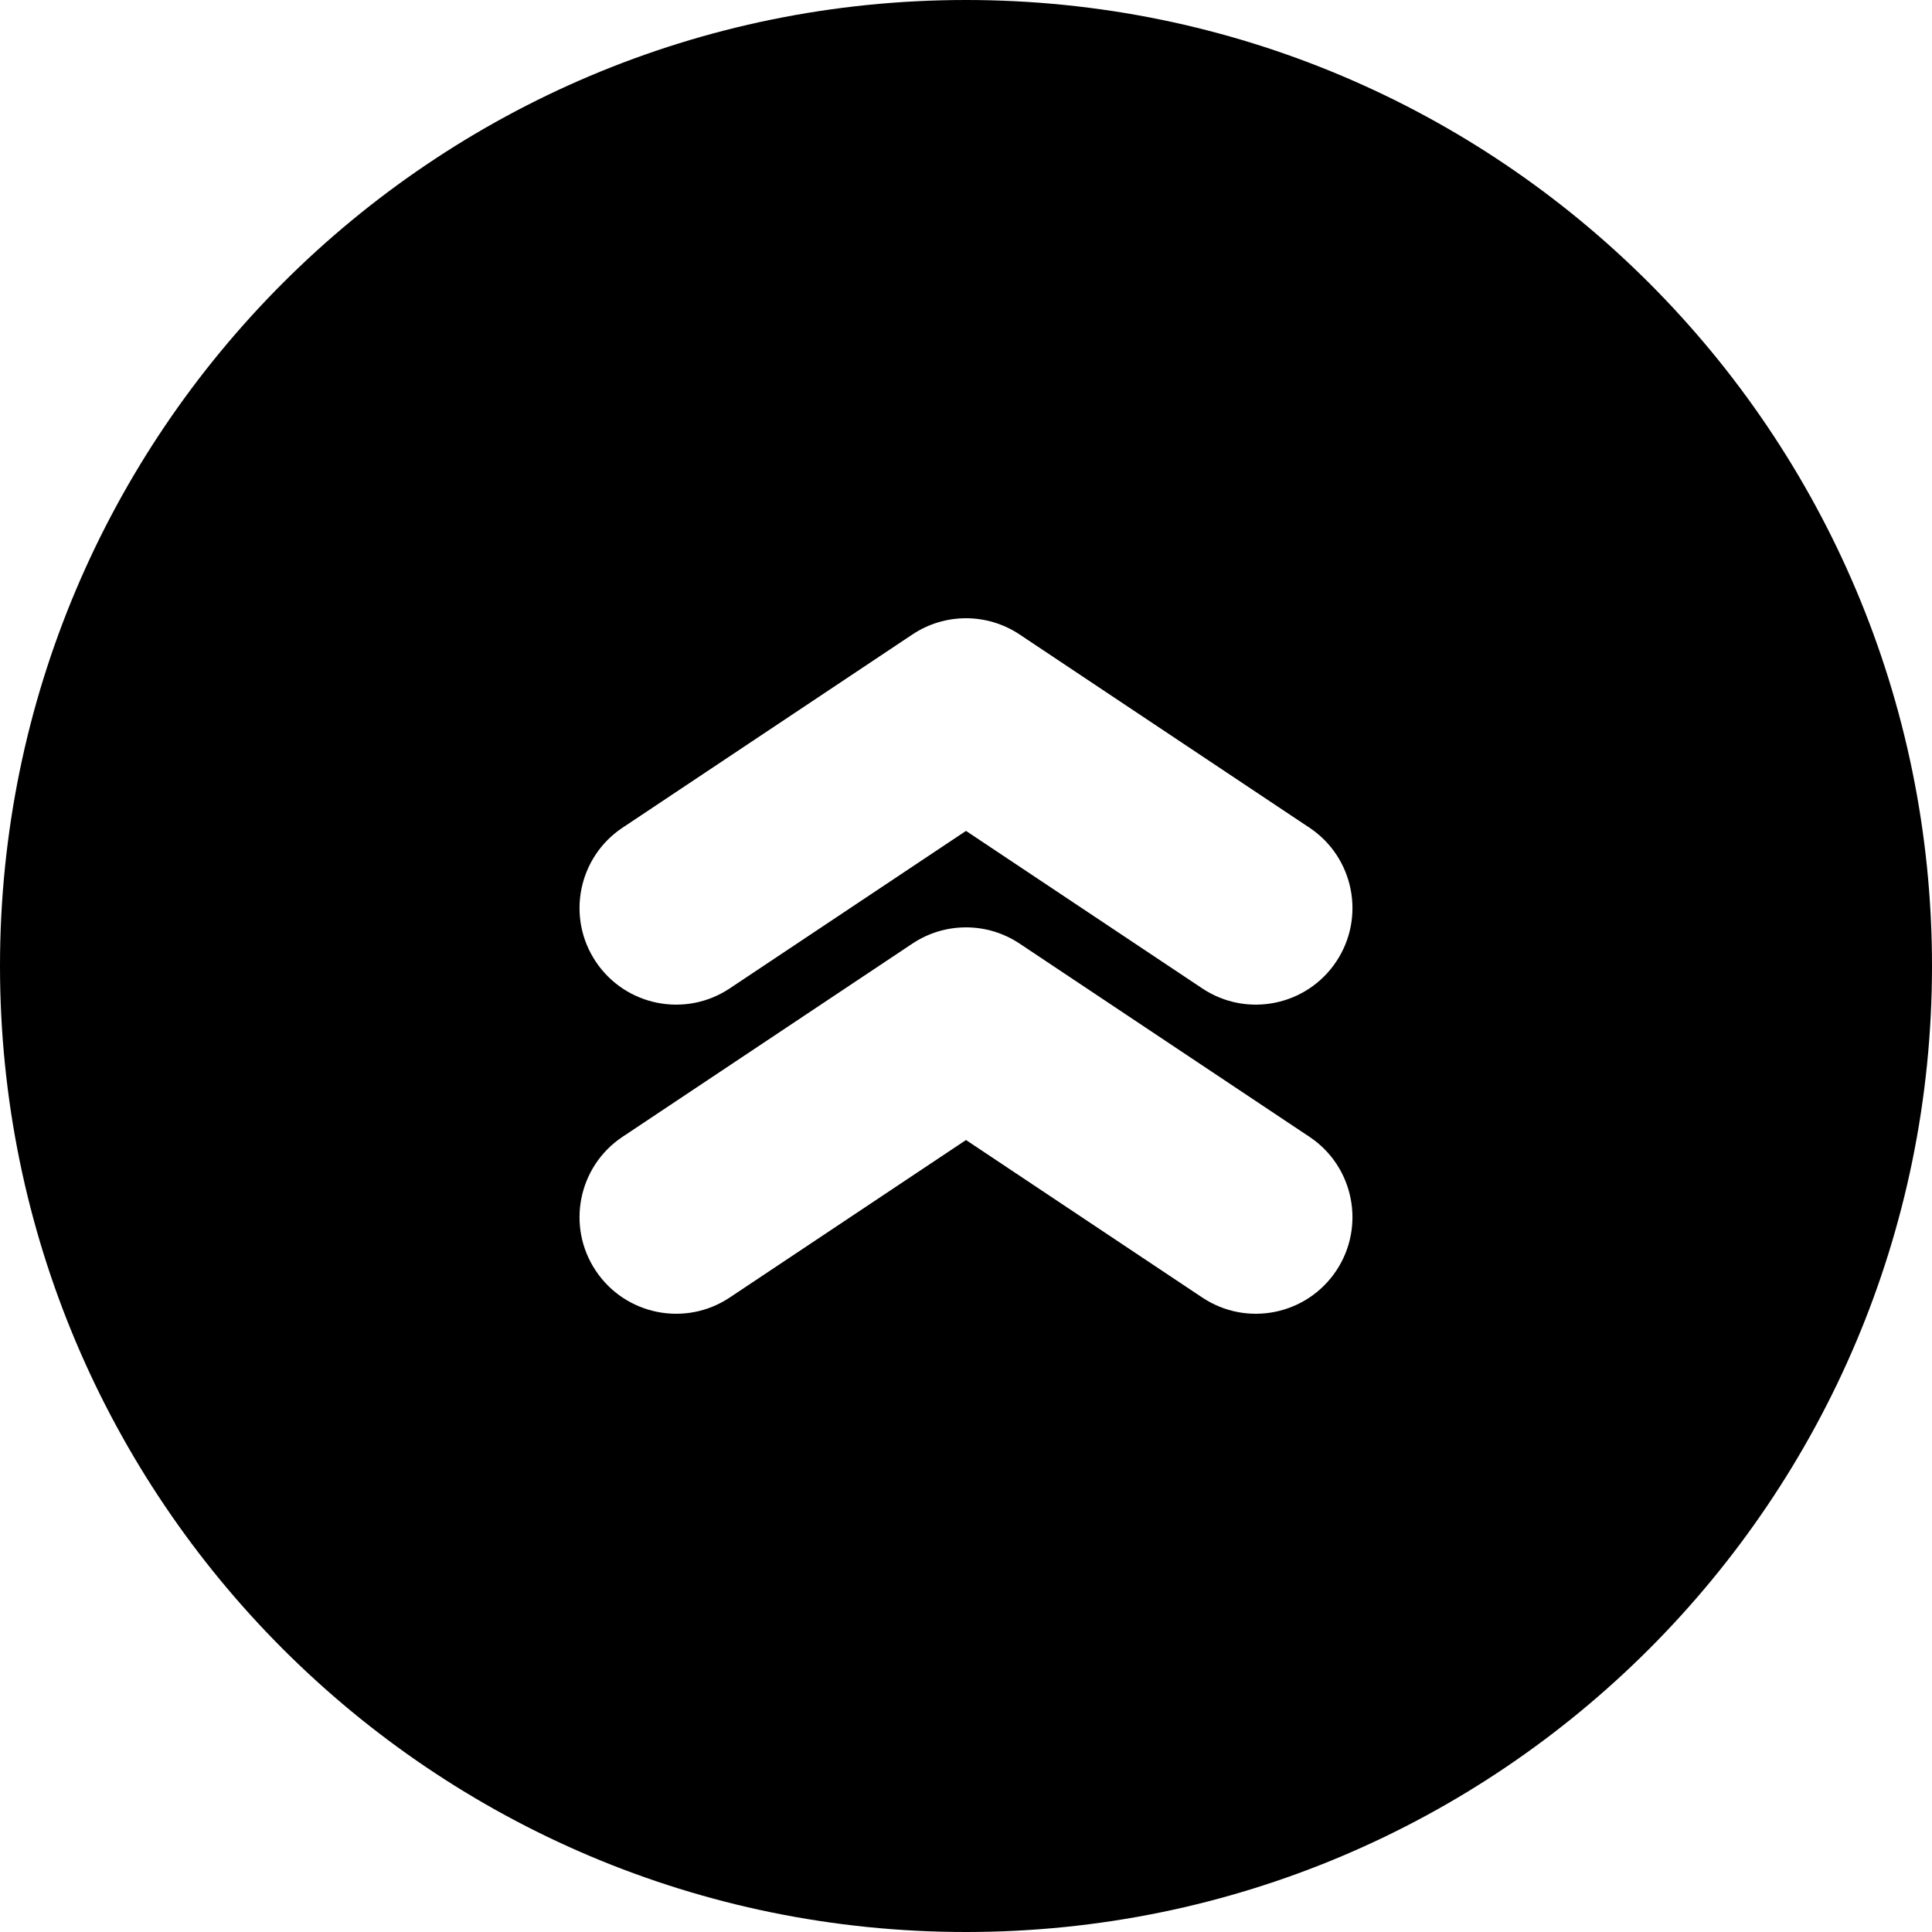
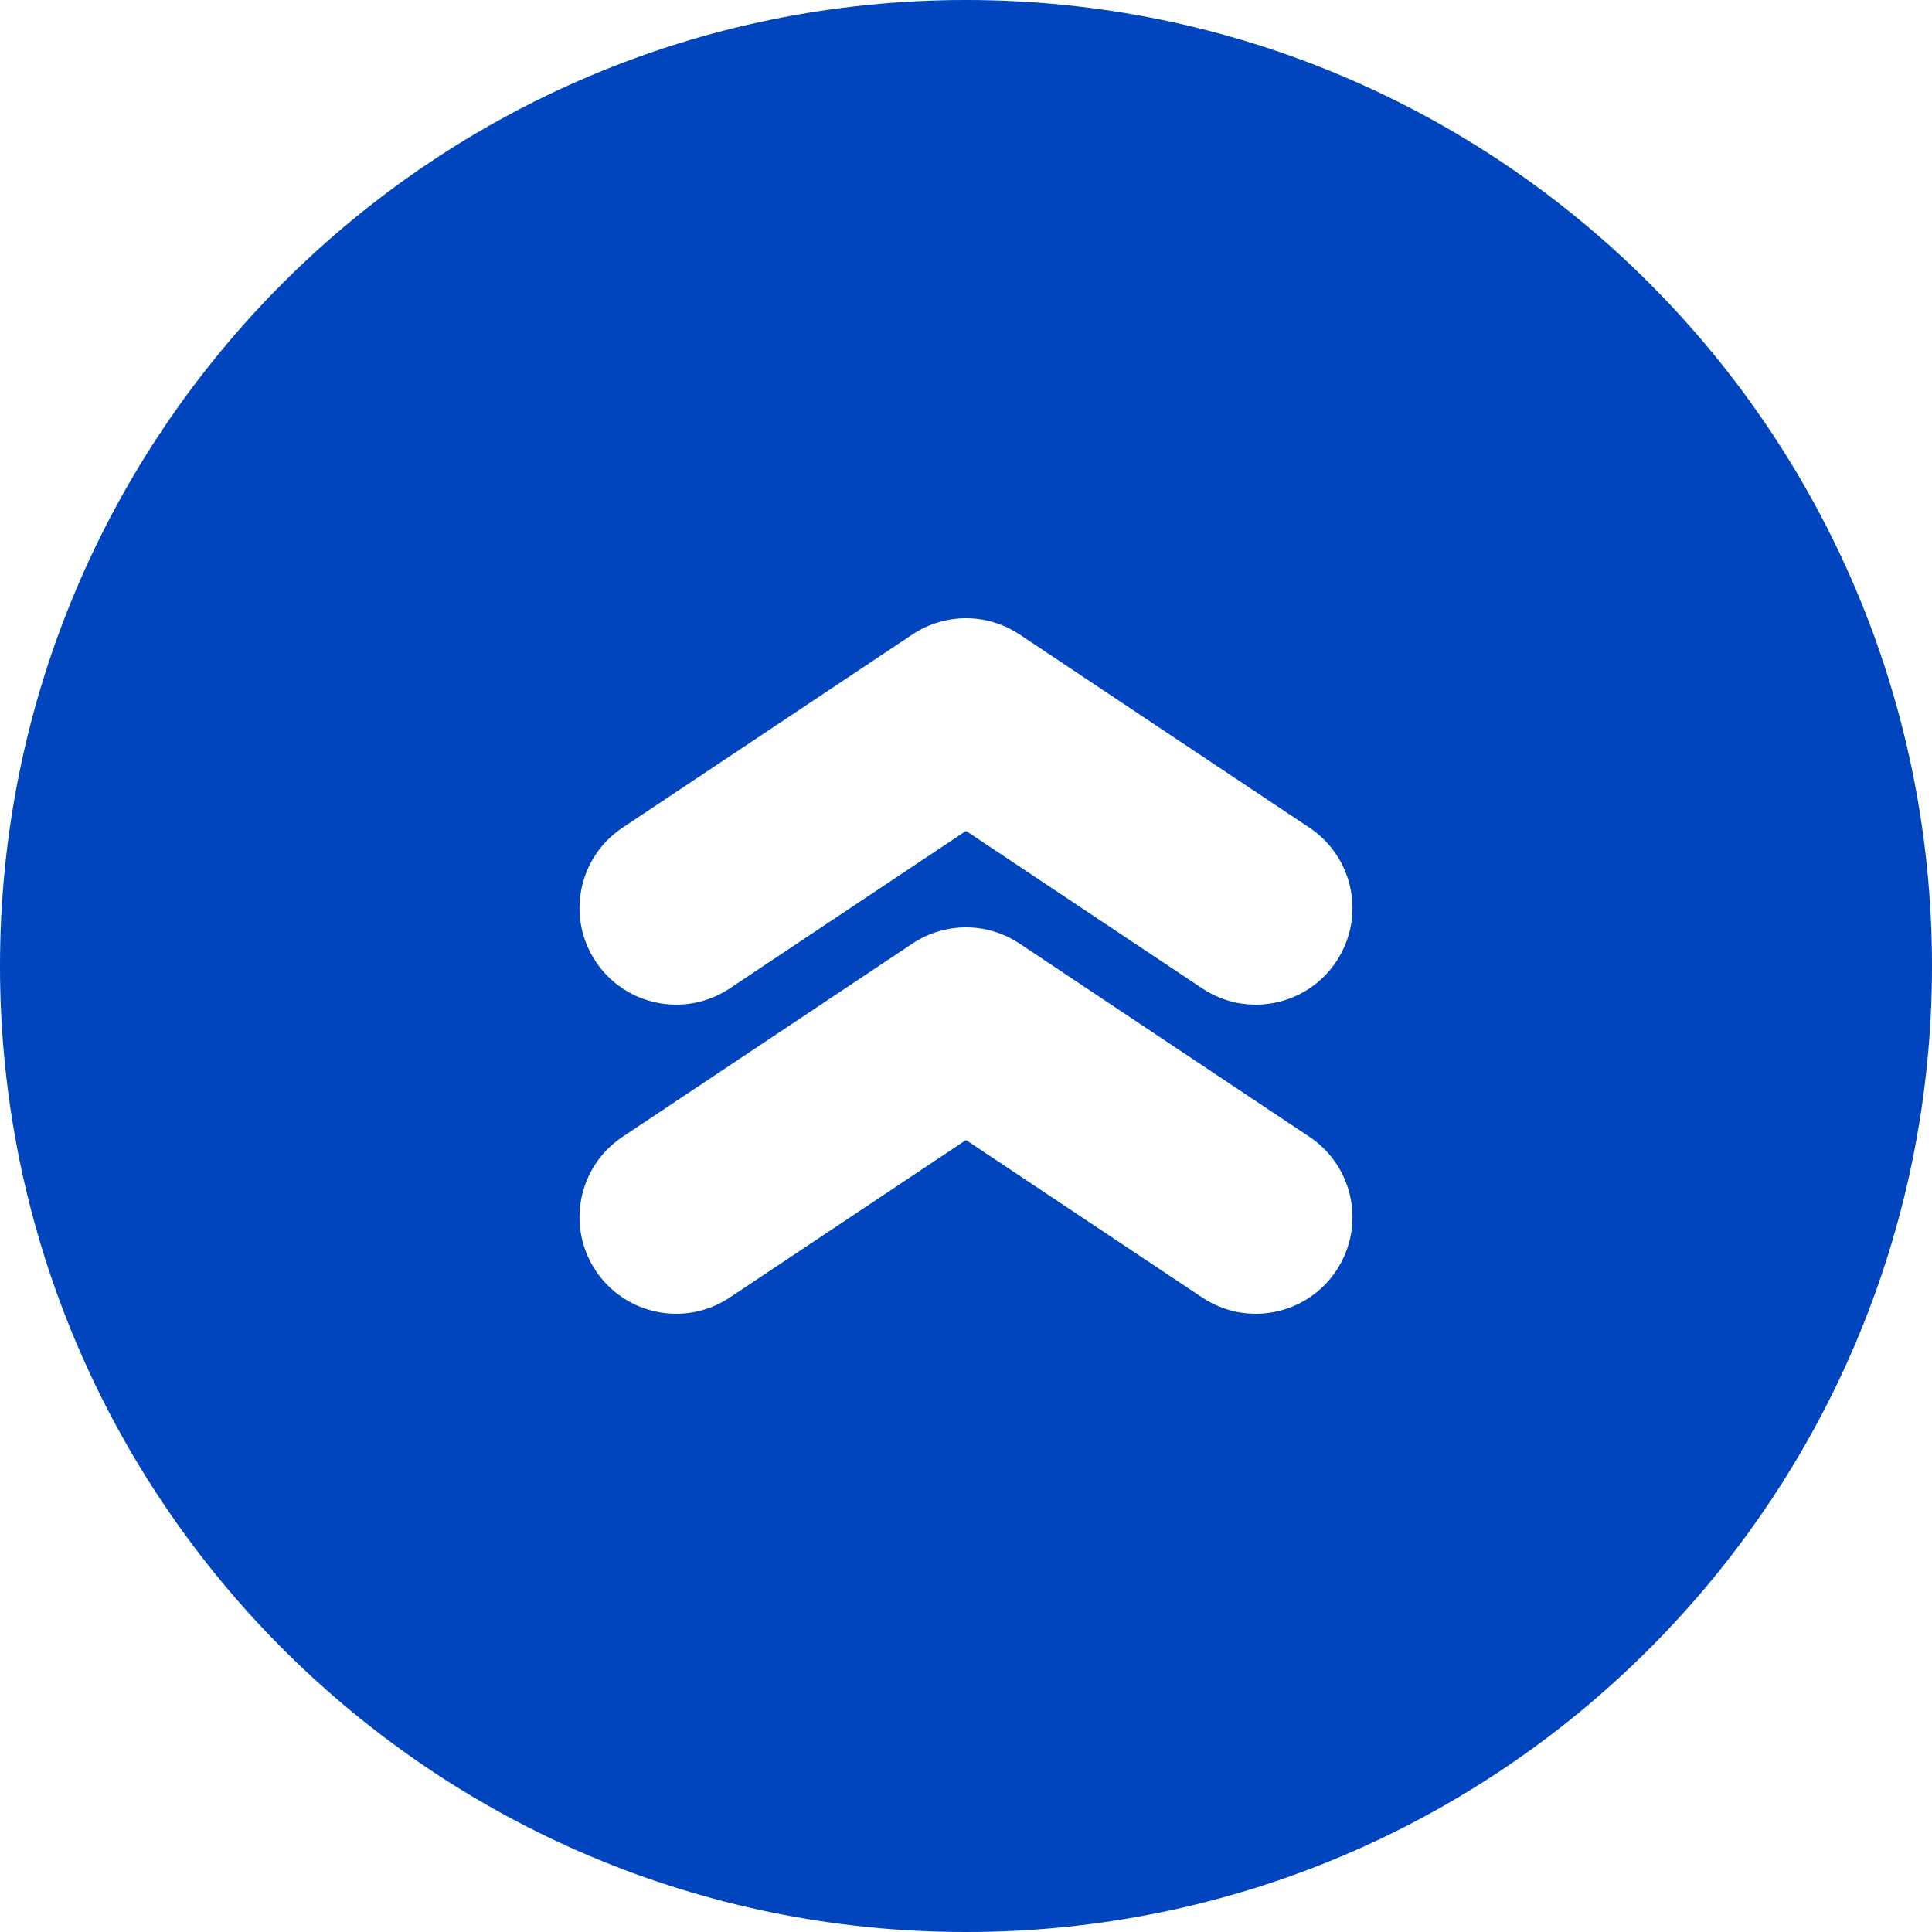
<svg xmlns="http://www.w3.org/2000/svg" width="50" height="50" viewBox="0 0 50 50" fill="none">
-   <path fill-rule="evenodd" clip-rule="evenodd" d="M25 50C38.807 50 50 38.807 50 25C50 11.193 38.807 0 25 0C11.193 0 0 11.193 0 25C0 38.807 11.193 50 25 50ZM23.613 16.42C24.453 15.86 25.547 15.86 26.387 16.42L33.888 21.42C35.037 22.185 35.347 23.738 34.582 24.886C33.816 26.035 32.264 26.346 31.115 25.58L25 21.504L18.885 25.58C17.736 26.346 16.184 26.035 15.418 24.886C14.652 23.738 14.963 22.185 16.112 21.42L23.613 16.42ZM23.613 24.42C24.453 23.86 25.547 23.86 26.387 24.42L33.888 29.42C35.037 30.185 35.347 31.738 34.582 32.886C33.816 34.035 32.264 34.346 31.115 33.58L25 29.504L18.885 33.58C17.736 34.346 16.184 34.035 15.418 32.886C14.652 31.738 14.963 30.185 16.112 29.42L23.613 24.42Z" fill="black" />
+   <path fill-rule="evenodd" clip-rule="evenodd" d="M25 50C38.807 50 50 38.807 50 25C50 11.193 38.807 0 25 0C11.193 0 0 11.193 0 25C0 38.807 11.193 50 25 50ZM23.613 16.42C24.453 15.86 25.547 15.86 26.387 16.42L33.888 21.42C35.037 22.185 35.347 23.738 34.582 24.886C33.816 26.035 32.264 26.346 31.115 25.58L25 21.504L18.885 25.58C17.736 26.346 16.184 26.035 15.418 24.886C14.652 23.738 14.963 22.185 16.112 21.42L23.613 16.42ZM23.613 24.42C24.453 23.86 25.547 23.86 26.387 24.42L33.888 29.42C35.037 30.185 35.347 31.738 34.582 32.886C33.816 34.035 32.264 34.346 31.115 33.58L25 29.504L18.885 33.58C17.736 34.346 16.184 34.035 15.418 32.886C14.652 31.738 14.963 30.185 16.112 29.42L23.613 24.42Z" fill="#0045BD" />
</svg>
